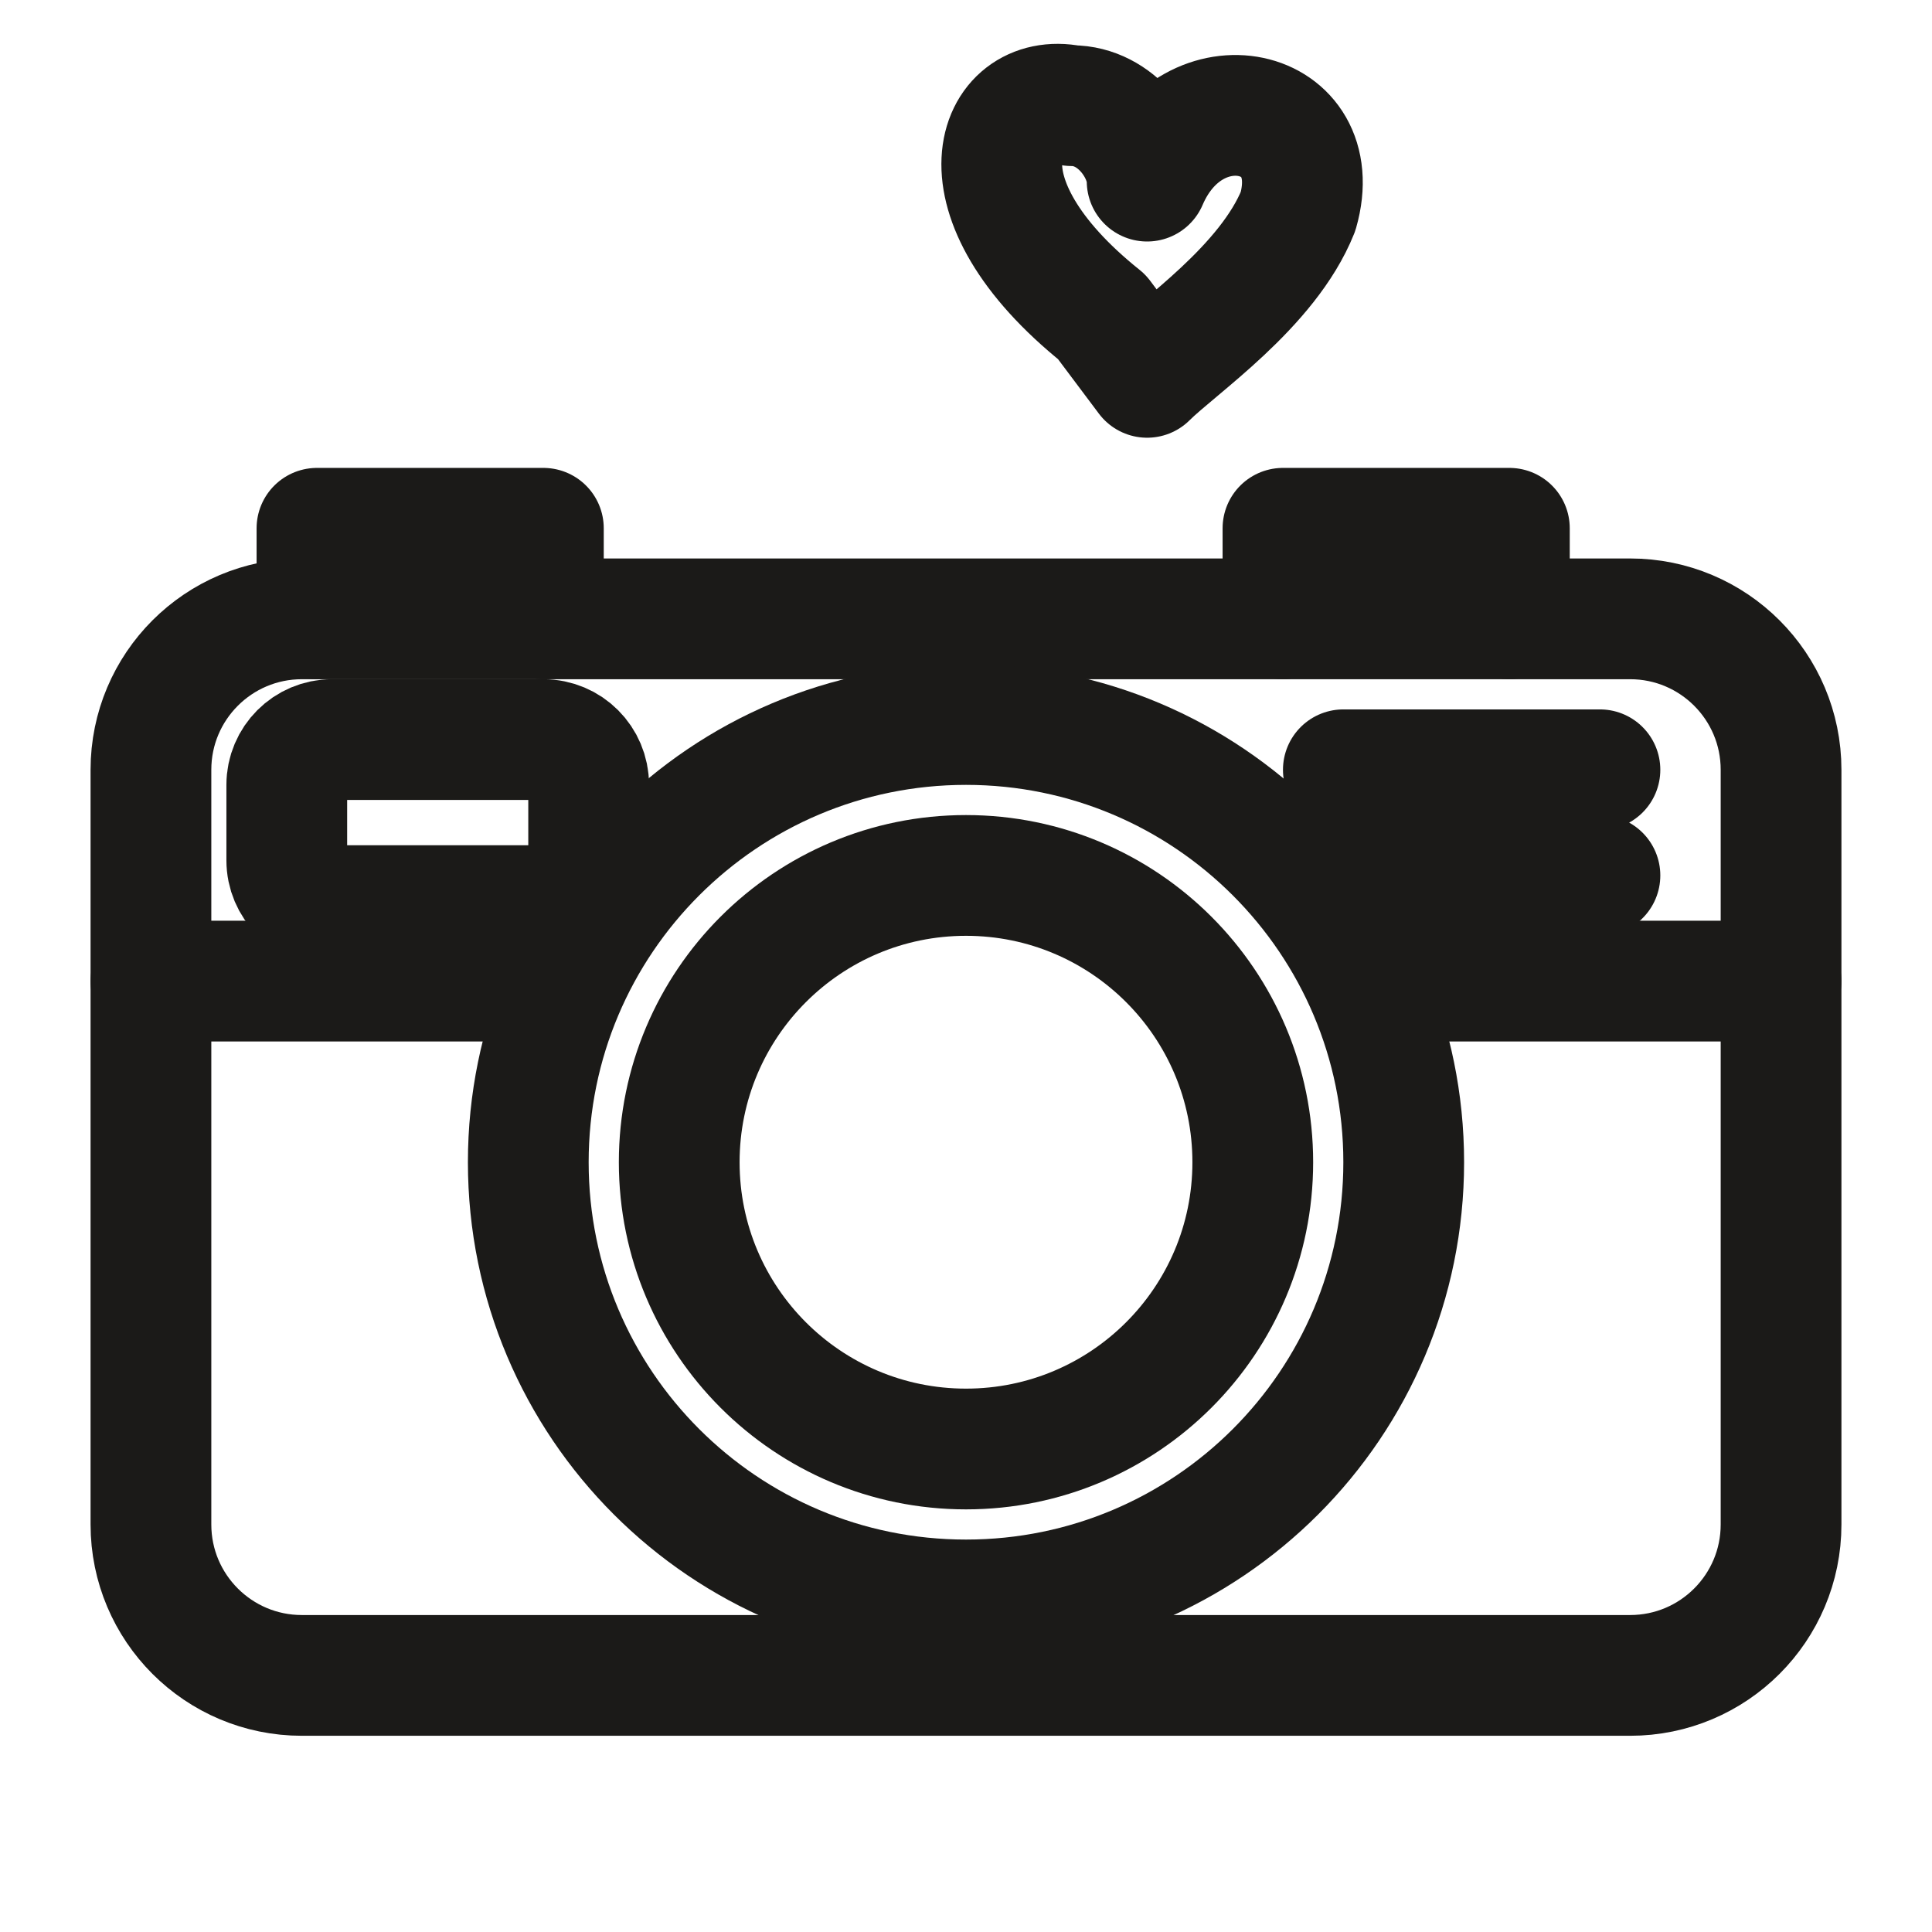
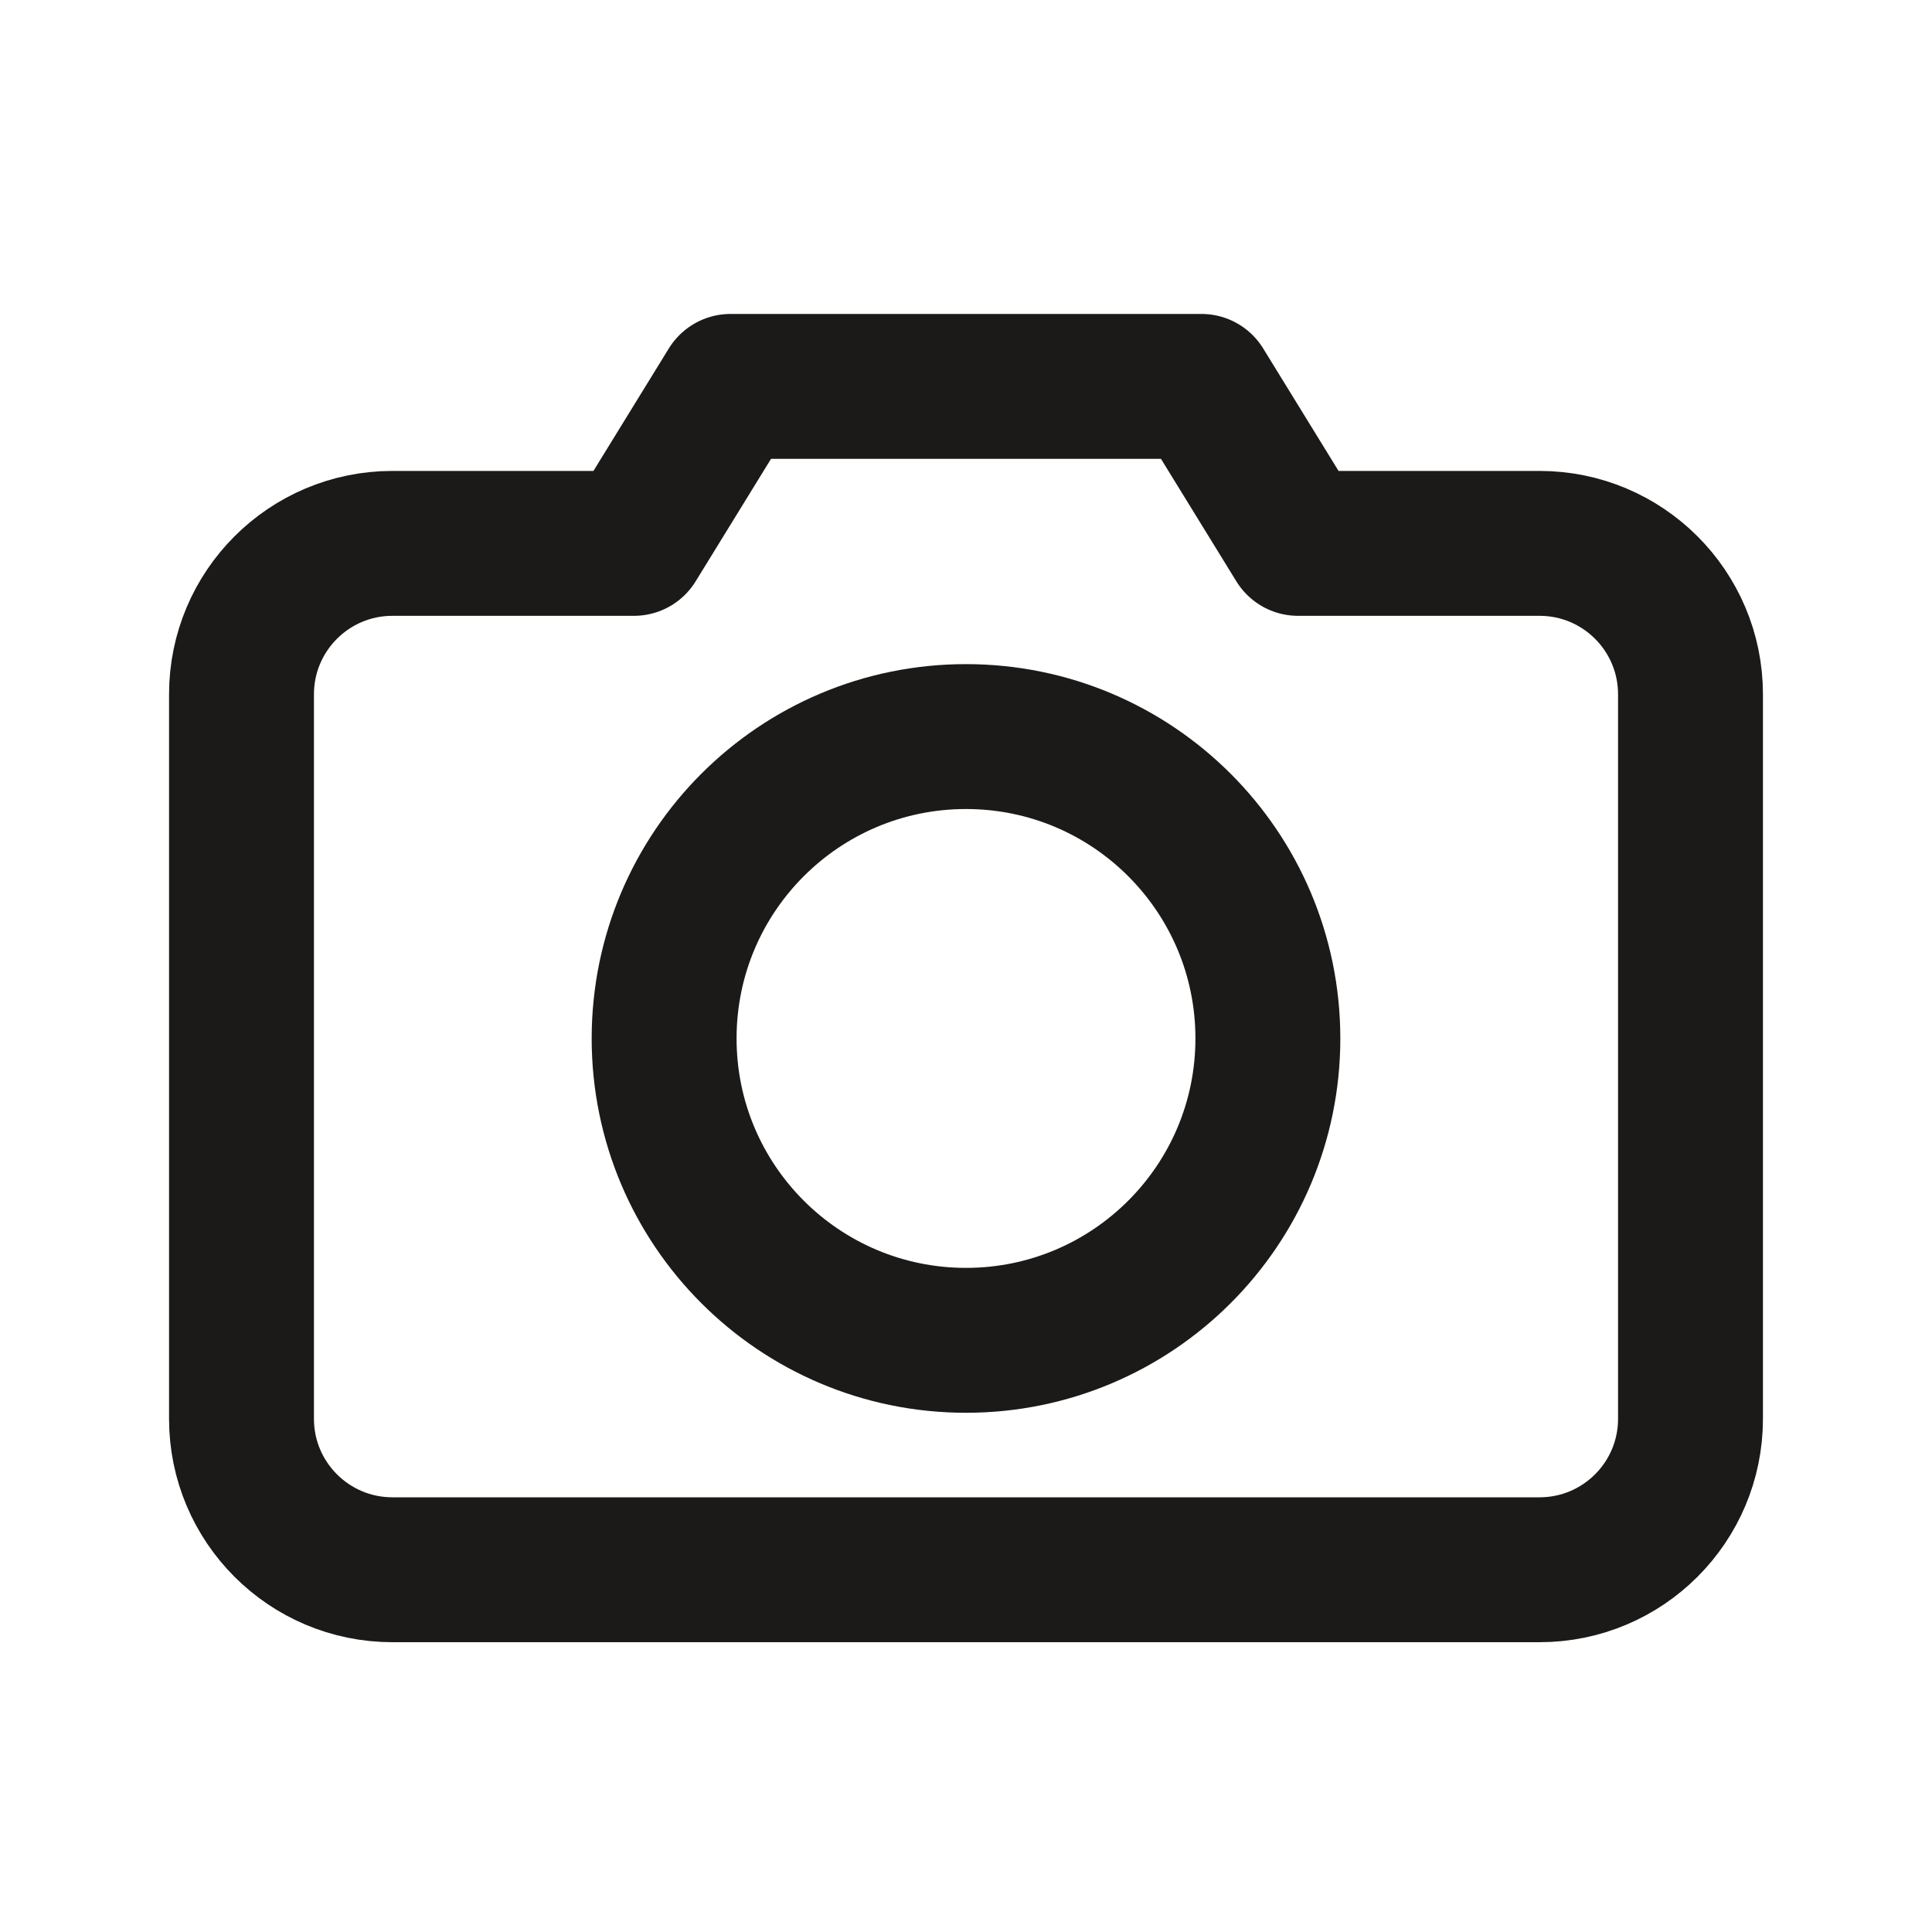
- <svg xmlns="http://www.w3.org/2000/svg" viewBox="0 0 128 128" fill="none" stroke="#1b1a18" stroke-width="8" stroke-linecap="round" stroke-linejoin="round">
+ <svg xmlns="http://www.w3.org/2000/svg" viewBox="0 0 32 32" fill="none" stroke="#1b1a18" stroke-width="2.4" stroke-linejoin="round">
  <style>@media (prefers-color-scheme: dark){*{stroke:#f6f4f0}}</style>
-   <path d="M73 21C63 13 66 6 71 7c3 0 5 3 5 5 3-7 12-5 10 2-2 5-8 9-10 11Z" />
-   <path d="M21 41v-6h15v6m49 0v-6h15v6" />
-   <rect x="10" y="41" width="108" height="70" rx="10" />
-   <path d="M10 65h25m58 0h25" />
-   <rect x="19" y="49" width="20" height="11" rx="3" />
-   <path d="M89 51h17m-17 7h17" />
-   <circle cx="64" cy="77" r="29" />
-   <circle cx="64" cy="77" r="19" />
+   <path d="M4 11.5a2.5 2.5 0 0 1 2.5-2.5h4l1.6-2.6h7.8L21.5 9h4A2.5 2.5 0 0 1 28 11.5v12a2.5 2.5 0 0 1-2.5 2.5h-19A2.5 2.5 0 0 1 4 23.5z" />
+   <circle cx="16" cy="17.2" r="5" />
</svg>
